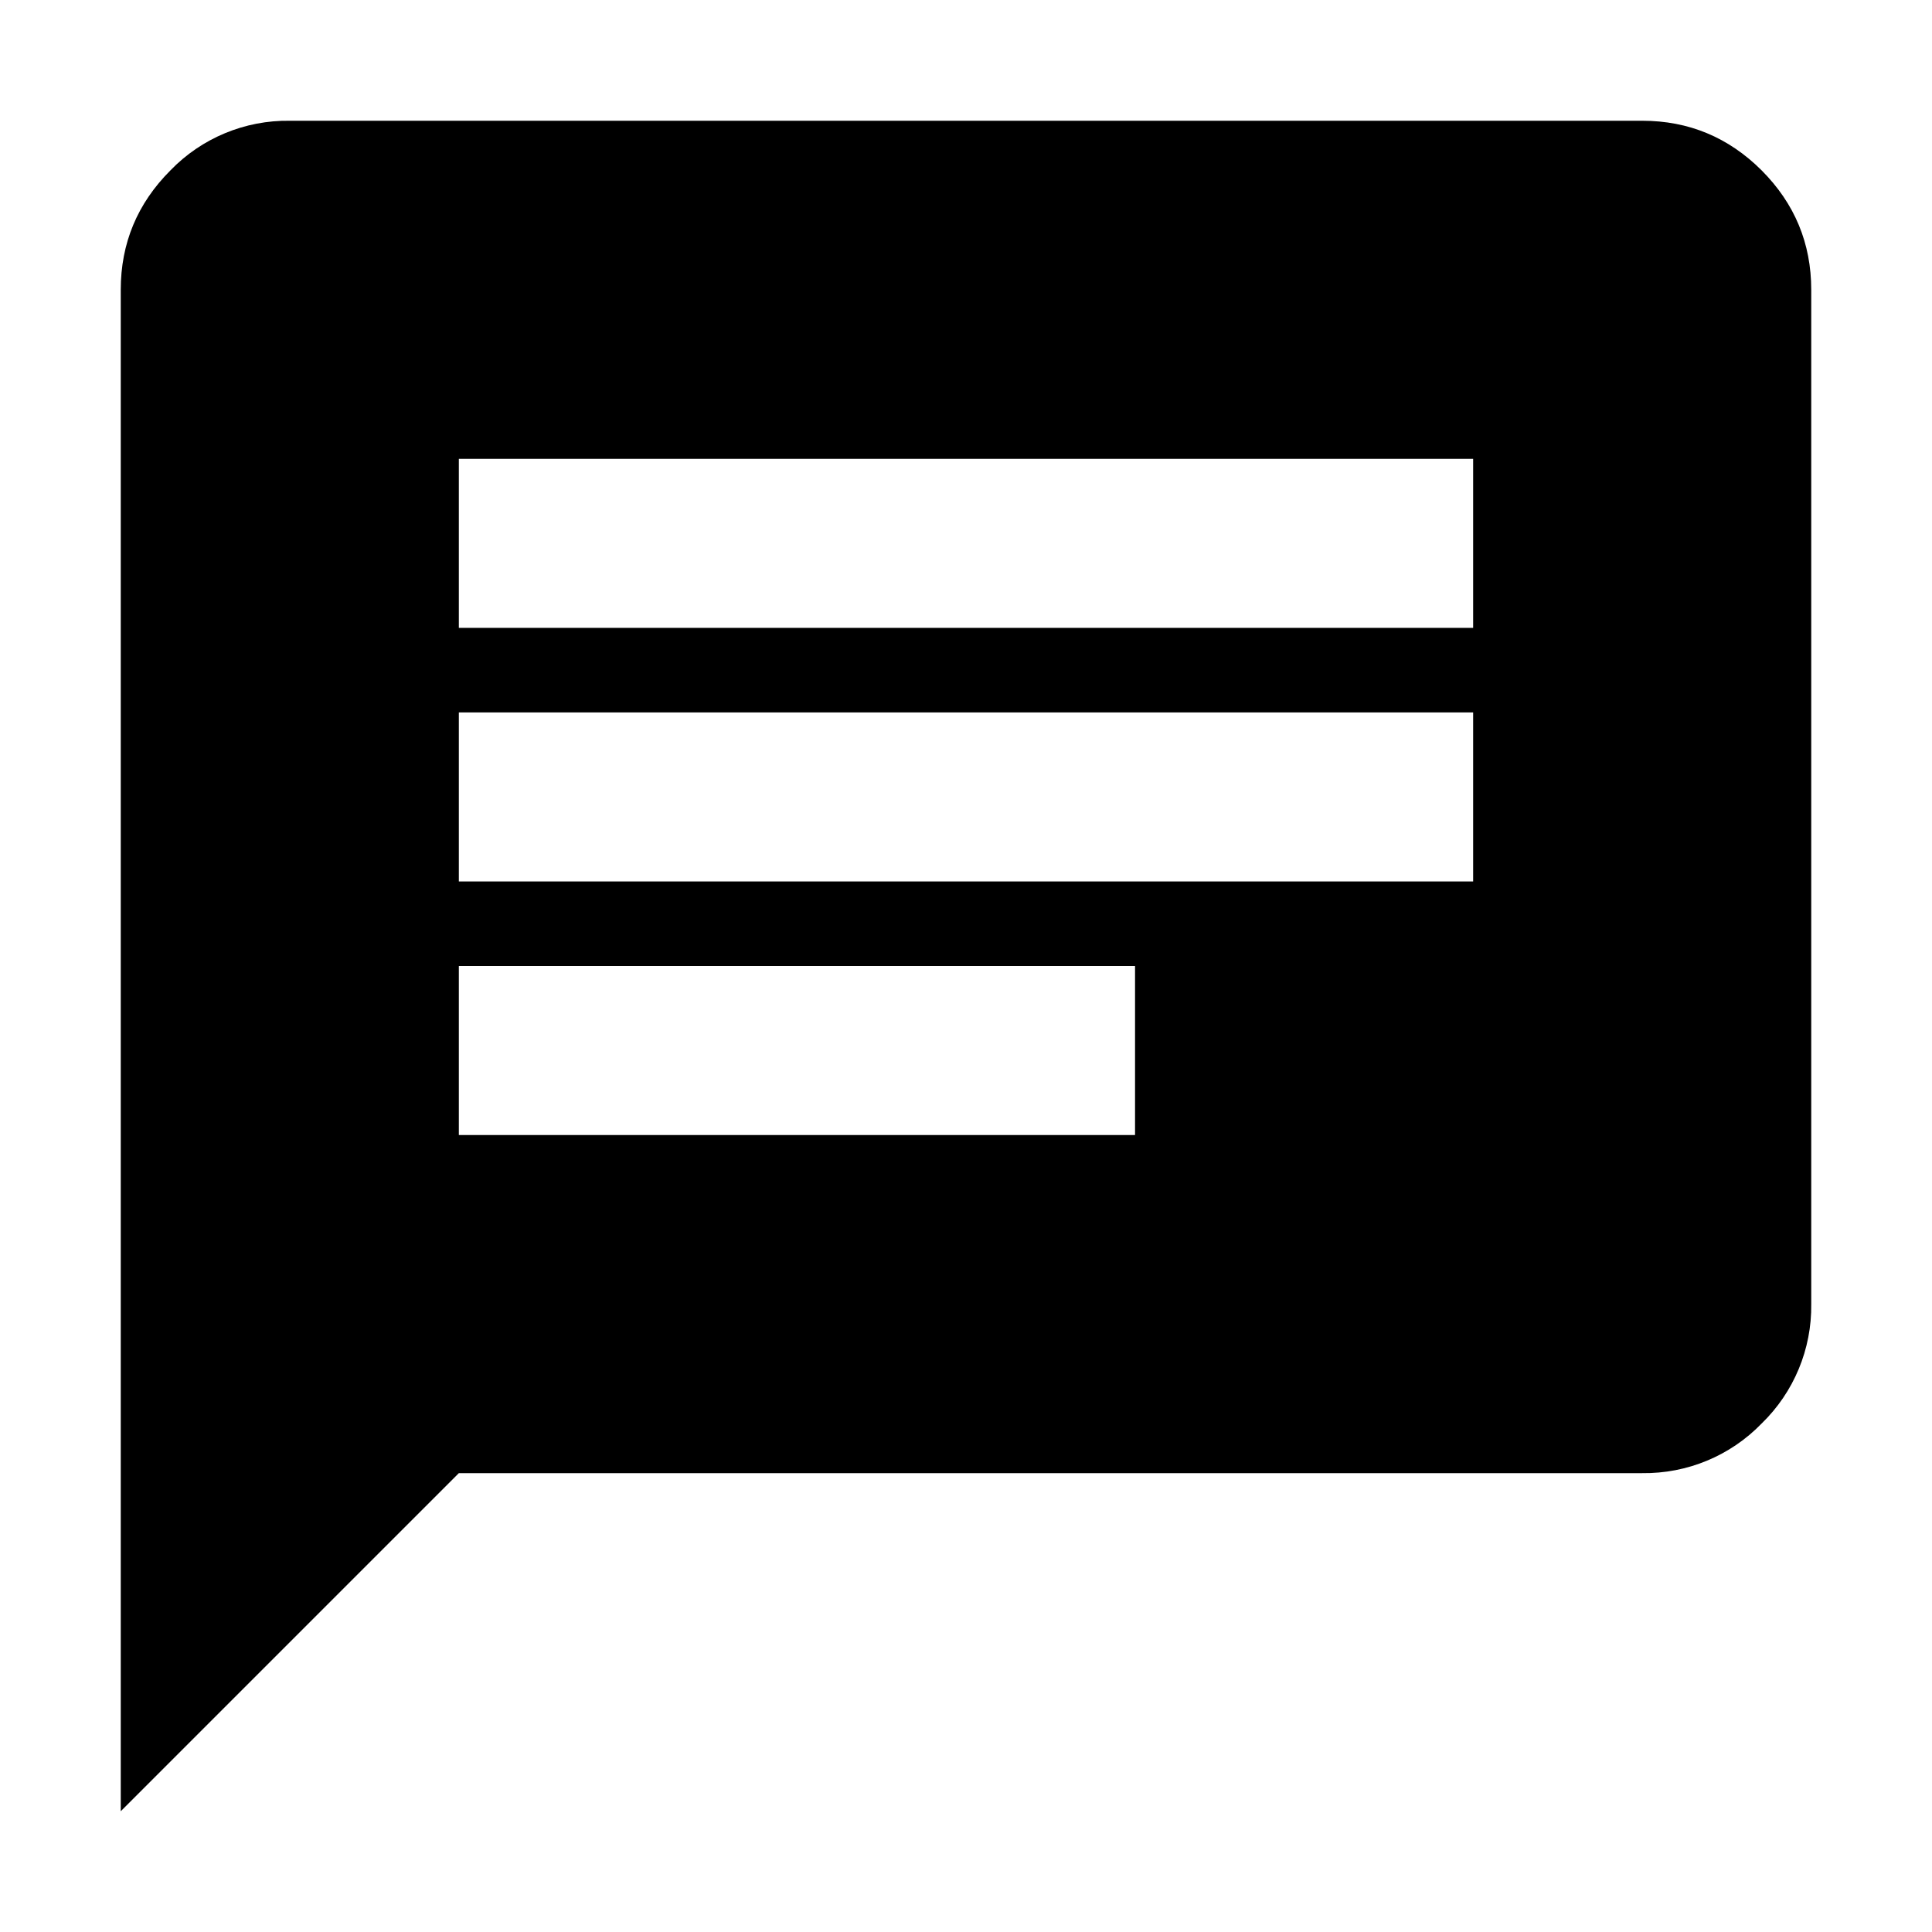
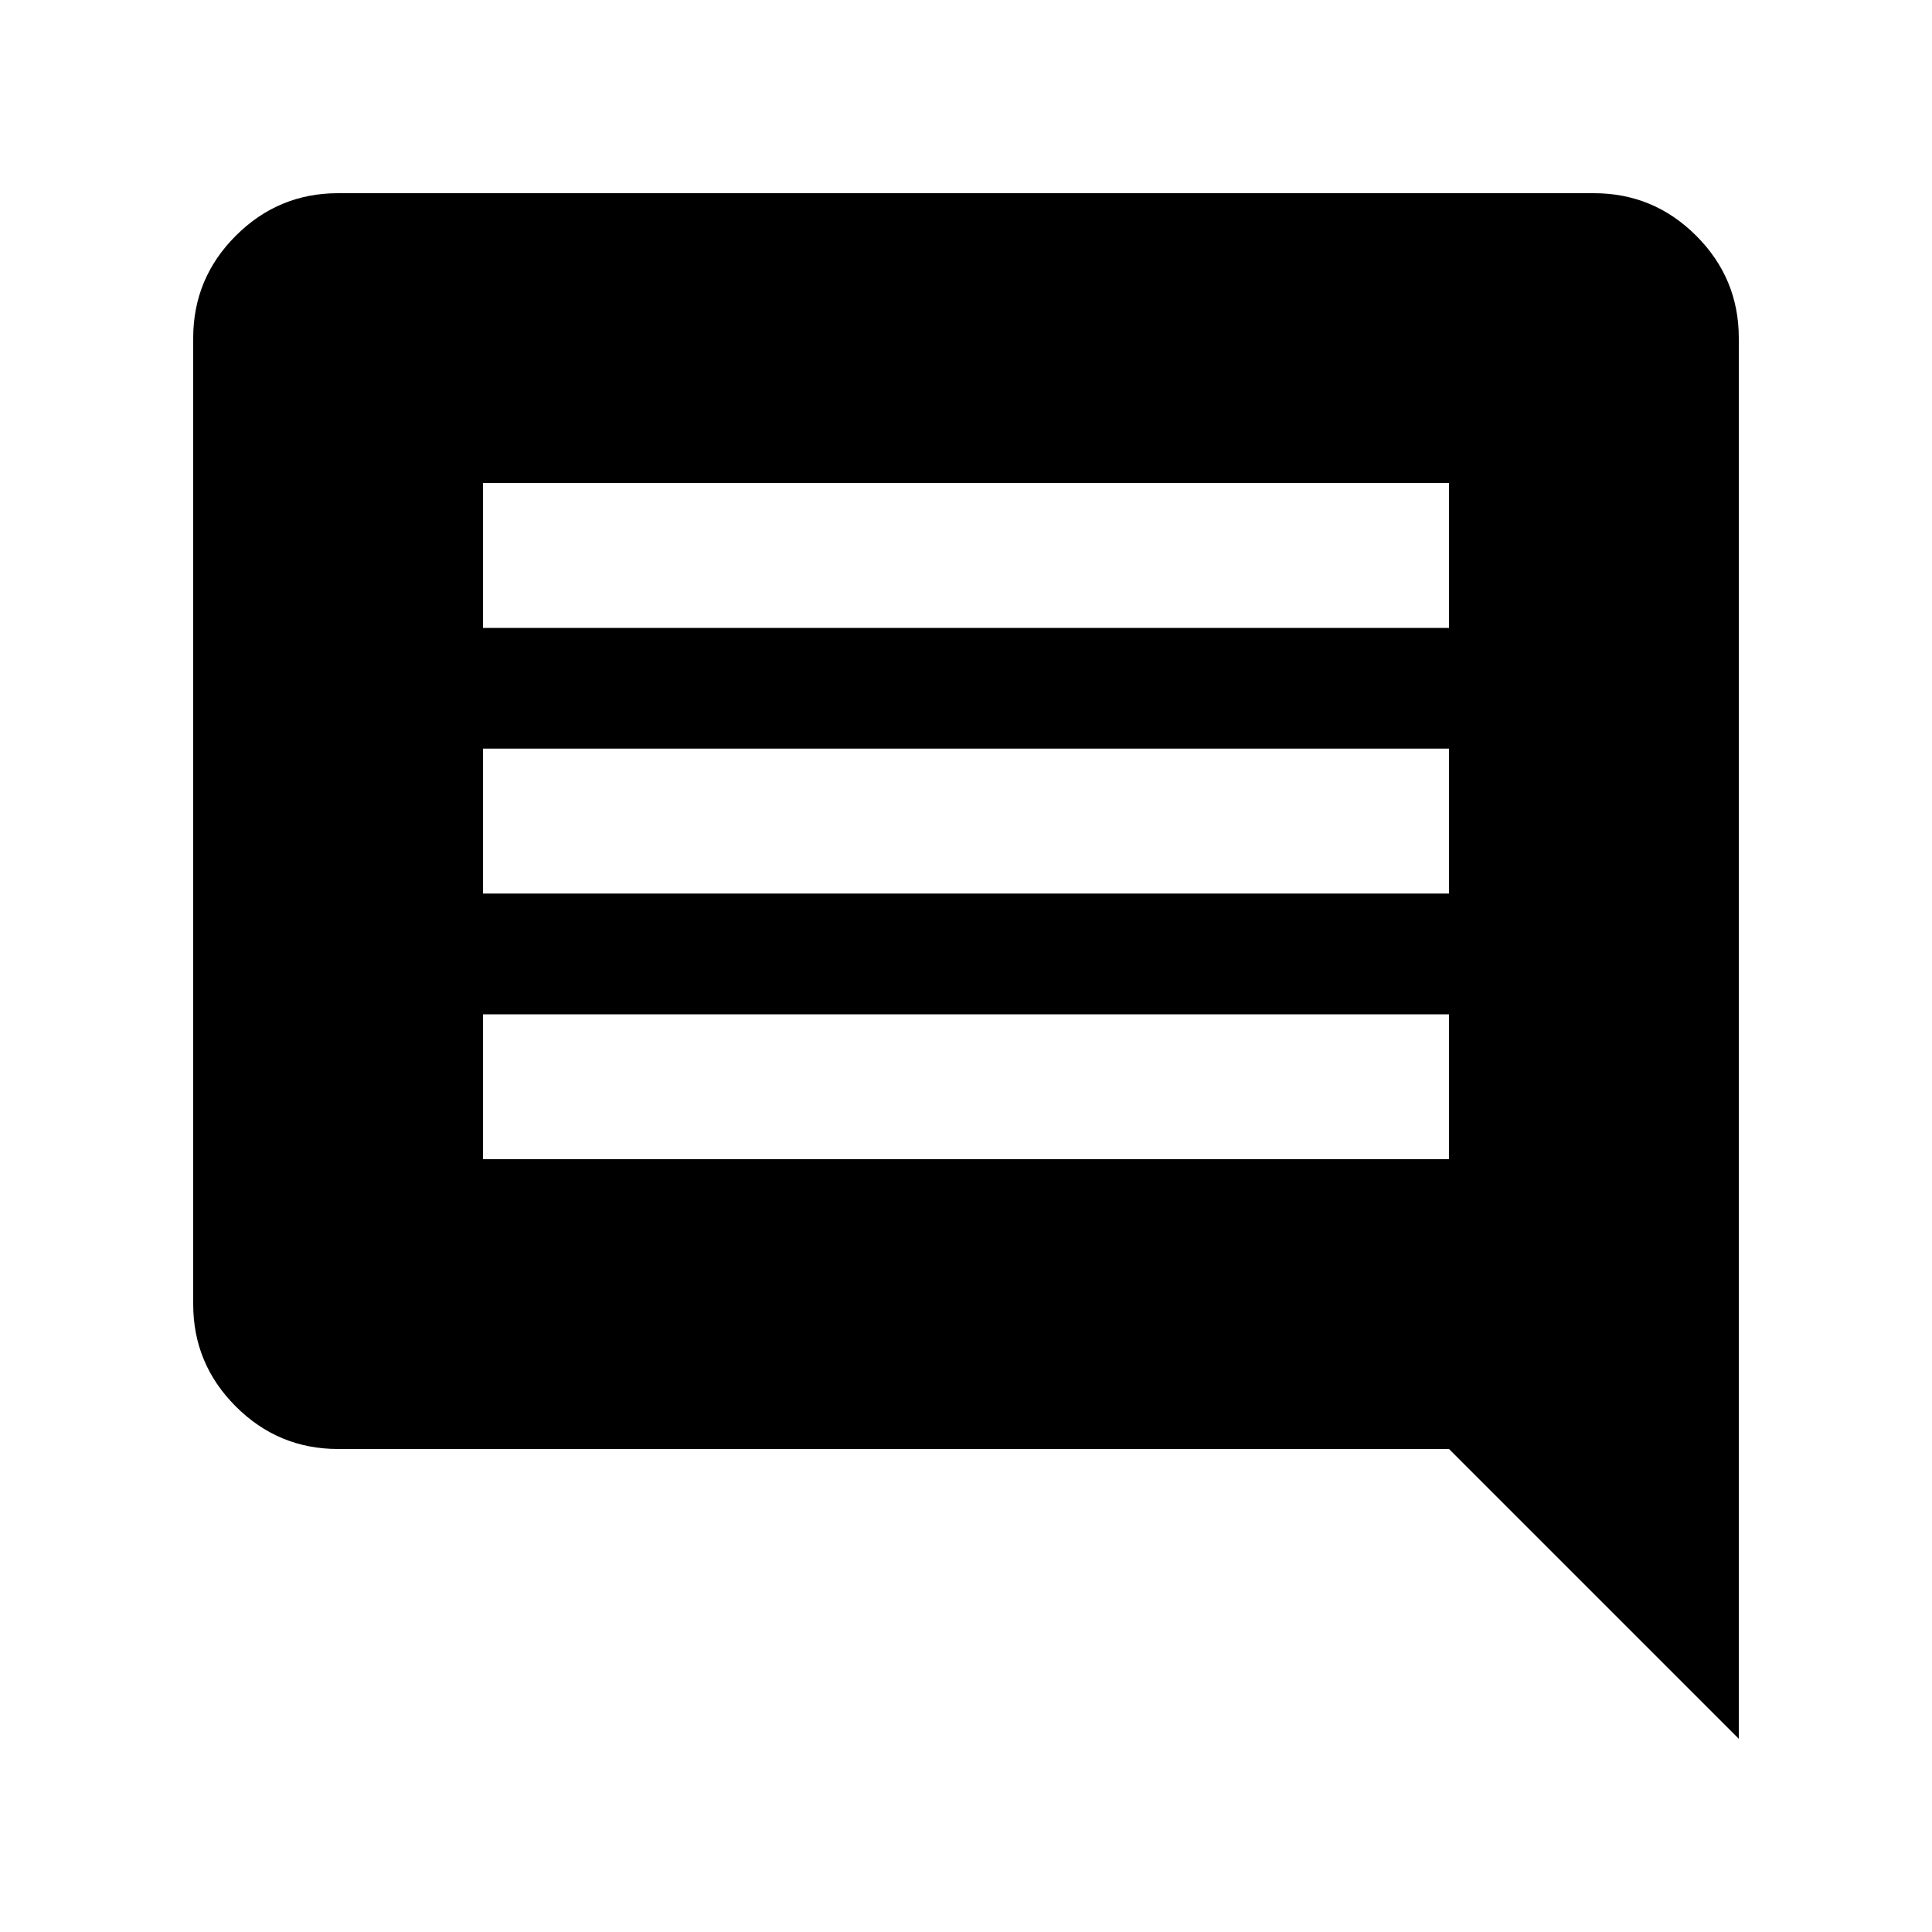
- <svg xmlns="http://www.w3.org/2000/svg" viewBox="0 0 32 32" height="32" width="32" xml:space="preserve" style="fill-rule:evenodd;clip-rule:evenodd;stroke-linejoin:round;stroke-miterlimit:2">
-   <path d="M2 22V4c0-.55.196-1.021.588-1.413A1.925 1.925 0 0 1 4 2h16c.55 0 1.021.196 1.413.587.391.392.587.863.587 1.413v12a1.931 1.931 0 0 1-.587 1.413c-.37.382-.881.594-1.413.587H6l-4 4Zm4-8h8v-2H6v2Zm0-3h12V9H6v2Zm0-3h12V6H6v2Z" style="fill-rule:nonzero" transform="translate(-.8 -.8) scale(1.39999)" />
+ <svg xmlns="http://www.w3.org/2000/svg" height="20px" viewBox="0 -960 960 960" width="20px">
+   <path d="M240-384h480v-72H240v72Zm0-132h480v-72H240v72Zm0-132h480v-72H240v72Zm-72 408q-29.7 0-50.85-21.15Q96-282.3 96-312v-480q0-29.7 21.15-50.85Q138.3-864 168-864h624q29.7 0 50.85 21.15Q864-821.7 864-792v696L720-240H168Z" />
</svg>
